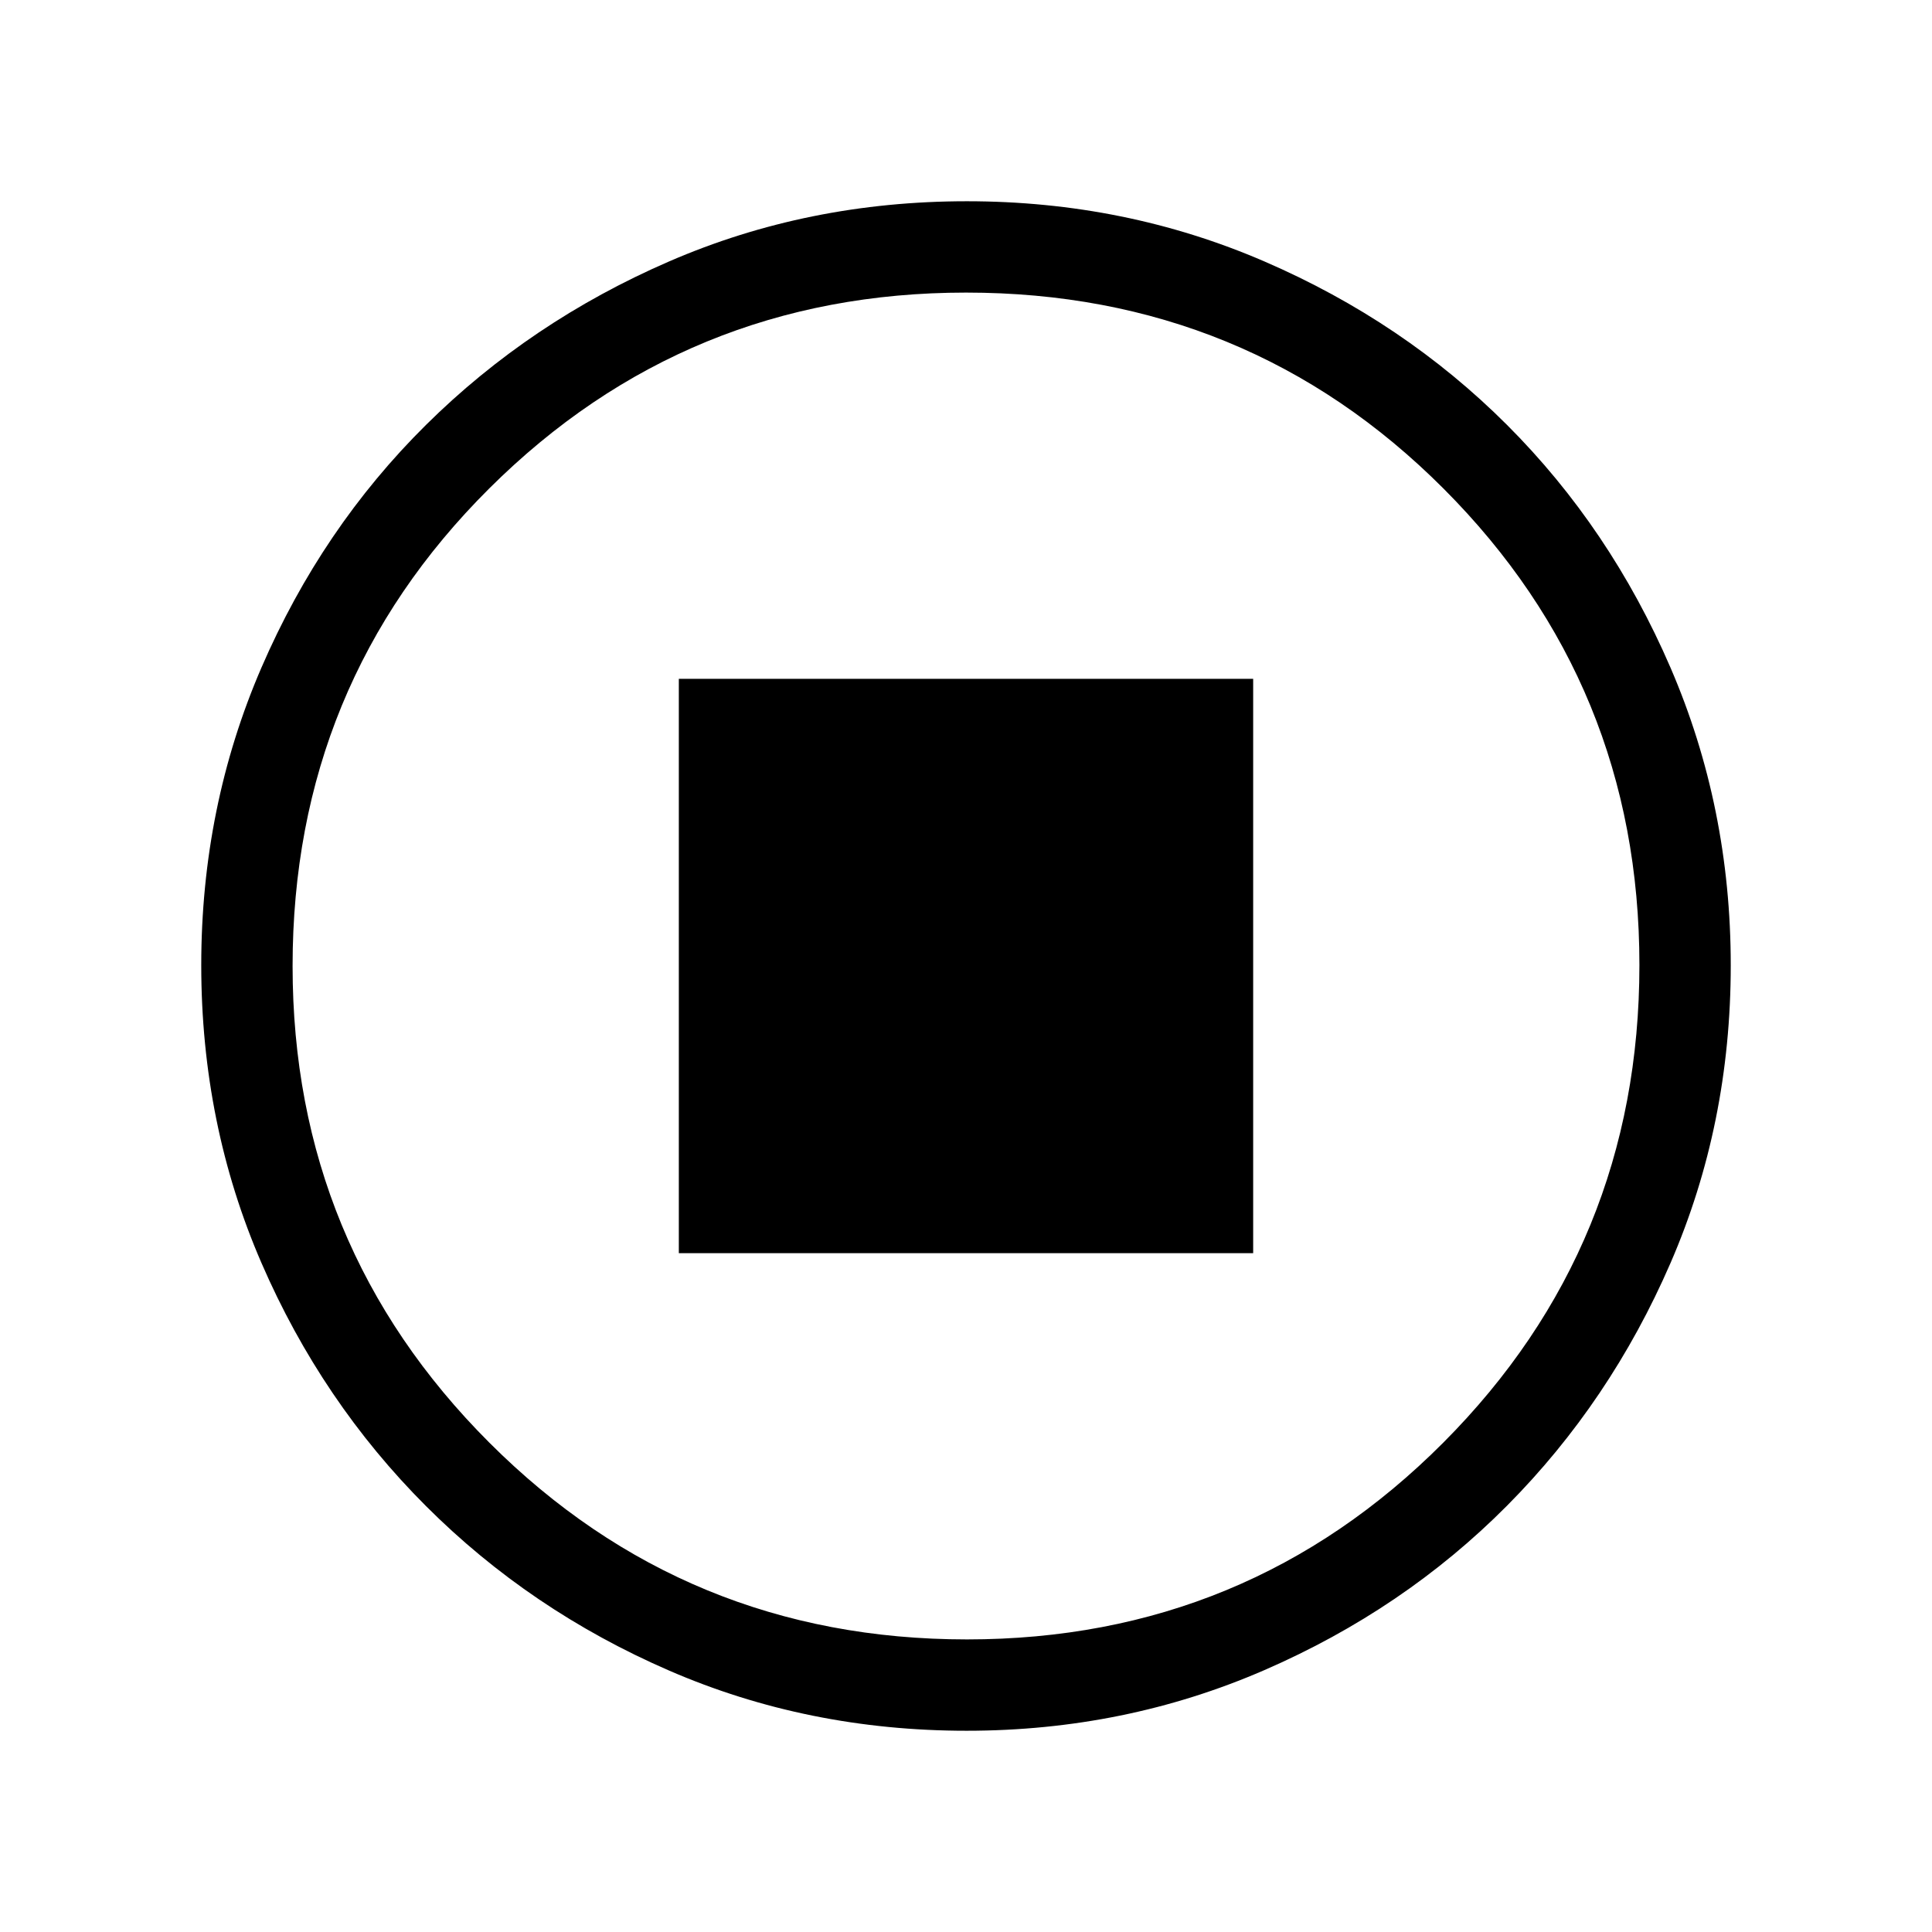
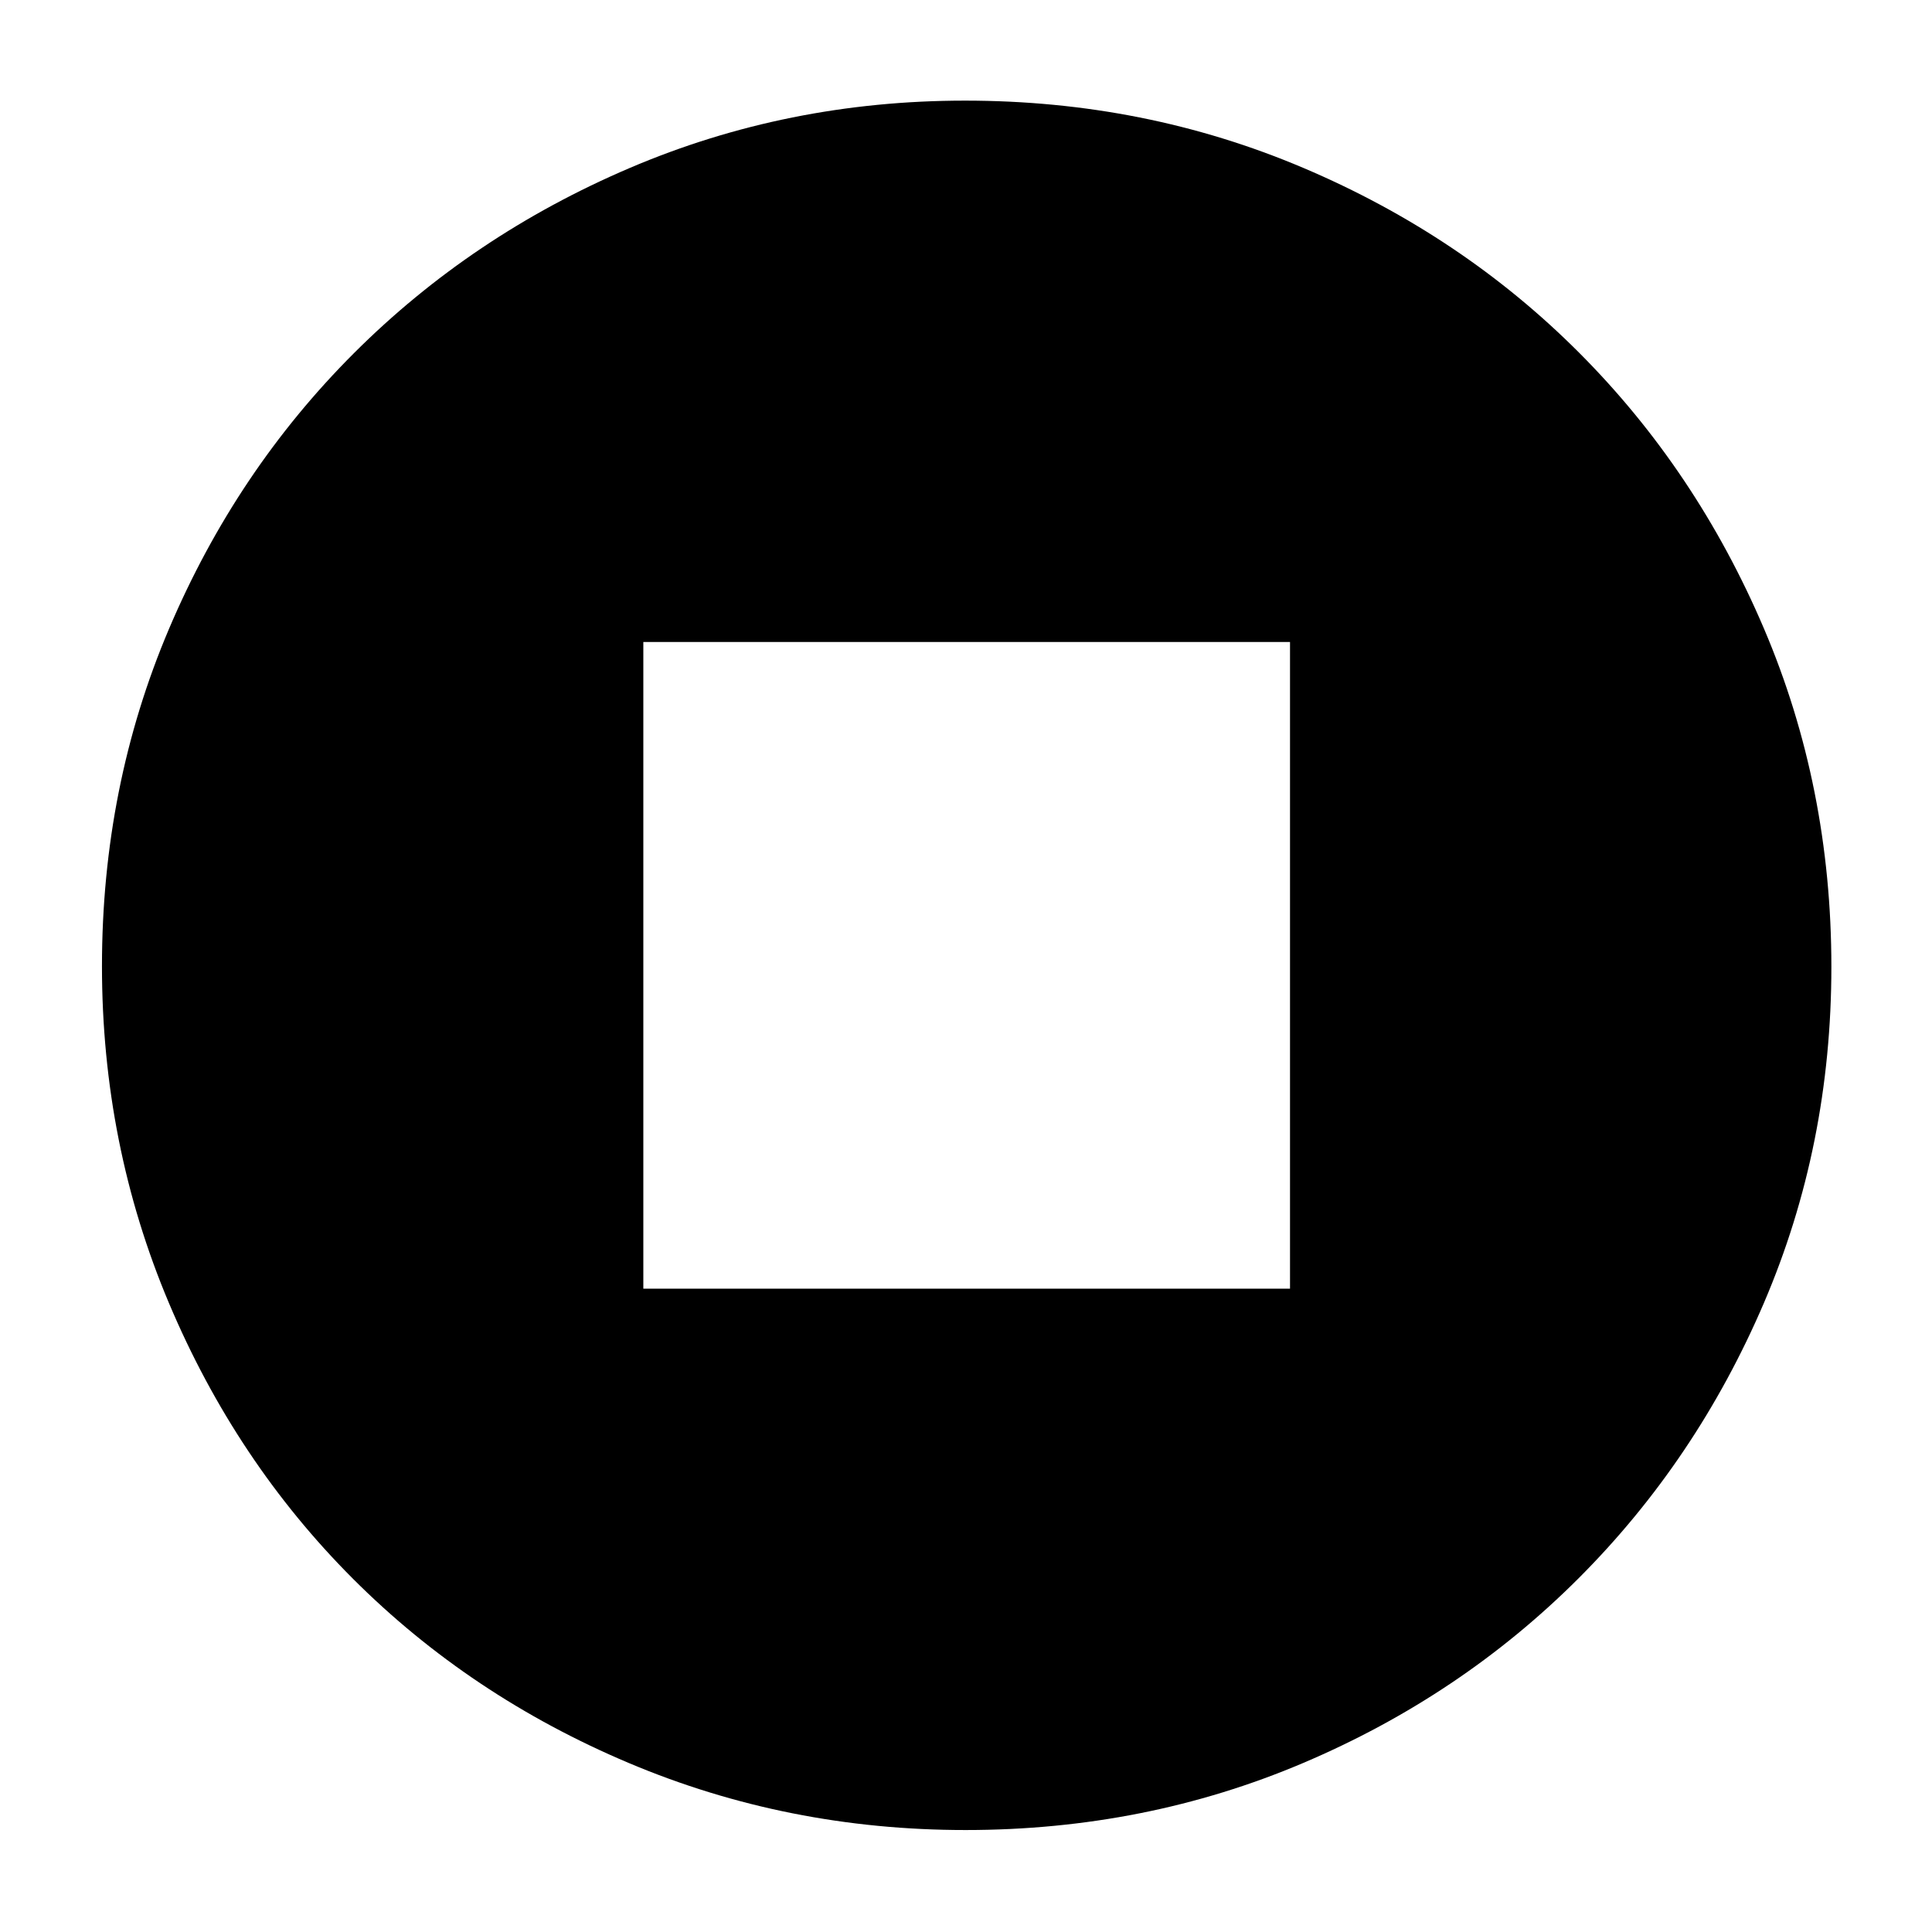
- <svg xmlns="http://www.w3.org/2000/svg" height="48" viewBox="0 -960 960 960" width="48">
-   <path d="M337.308-337.308h285.384v-285.384H337.308v285.384Zm143.025 237.307q-78.955 0-147.897-29.92t-120.755-81.71q-51.814-51.791-81.747-120.777t-29.933-148.025q0-78.655 29.92-147.864t81.71-120.522q51.791-51.314 120.777-81.247t148.025-29.933q78.655 0 147.864 29.92t120.522 81.21q51.314 51.291 81.247 120.629 29.933 69.337 29.933 147.907 0 78.955-29.92 147.897t-81.21 120.571q-51.291 51.629-120.629 81.746-69.337 30.118-147.907 30.118Zm.167-45.384q139.192 0 236.654-97.769 97.461-97.769 97.461-237.346 0-139.192-97.274-236.654Q620.067-814.615 480-814.615q-139.077 0-236.846 97.274T145.385-480q0 139.077 97.769 236.846T480.5-145.385ZM480-480Z" />
+ <svg xmlns="http://www.w3.org/2000/svg" height="40" viewBox="0 -960 960 960" width="40">
+   <path d="M319.667-319.667H641V-641H319.667v321.333Zm160.119 269q-88.426 0-167.253-33.27-78.827-33.271-137.076-91.52-58.249-58.249-91.52-137.071-33.27-78.823-33.27-167.38 0-89.238 33.33-167.666 33.329-78.427 91.859-136.922 58.53-58.494 136.966-91.999Q391.257-910 479.557-910q89.329 0 168.082 33.437 78.753 33.436 137.028 91.826 58.275 58.391 91.804 137.006Q910-569.115 910-479.611q0 88.795-33.505 167.002-33.505 78.208-91.999 136.746-58.495 58.537-136.928 91.867-78.433 33.329-167.782 33.329Z" />
</svg>
